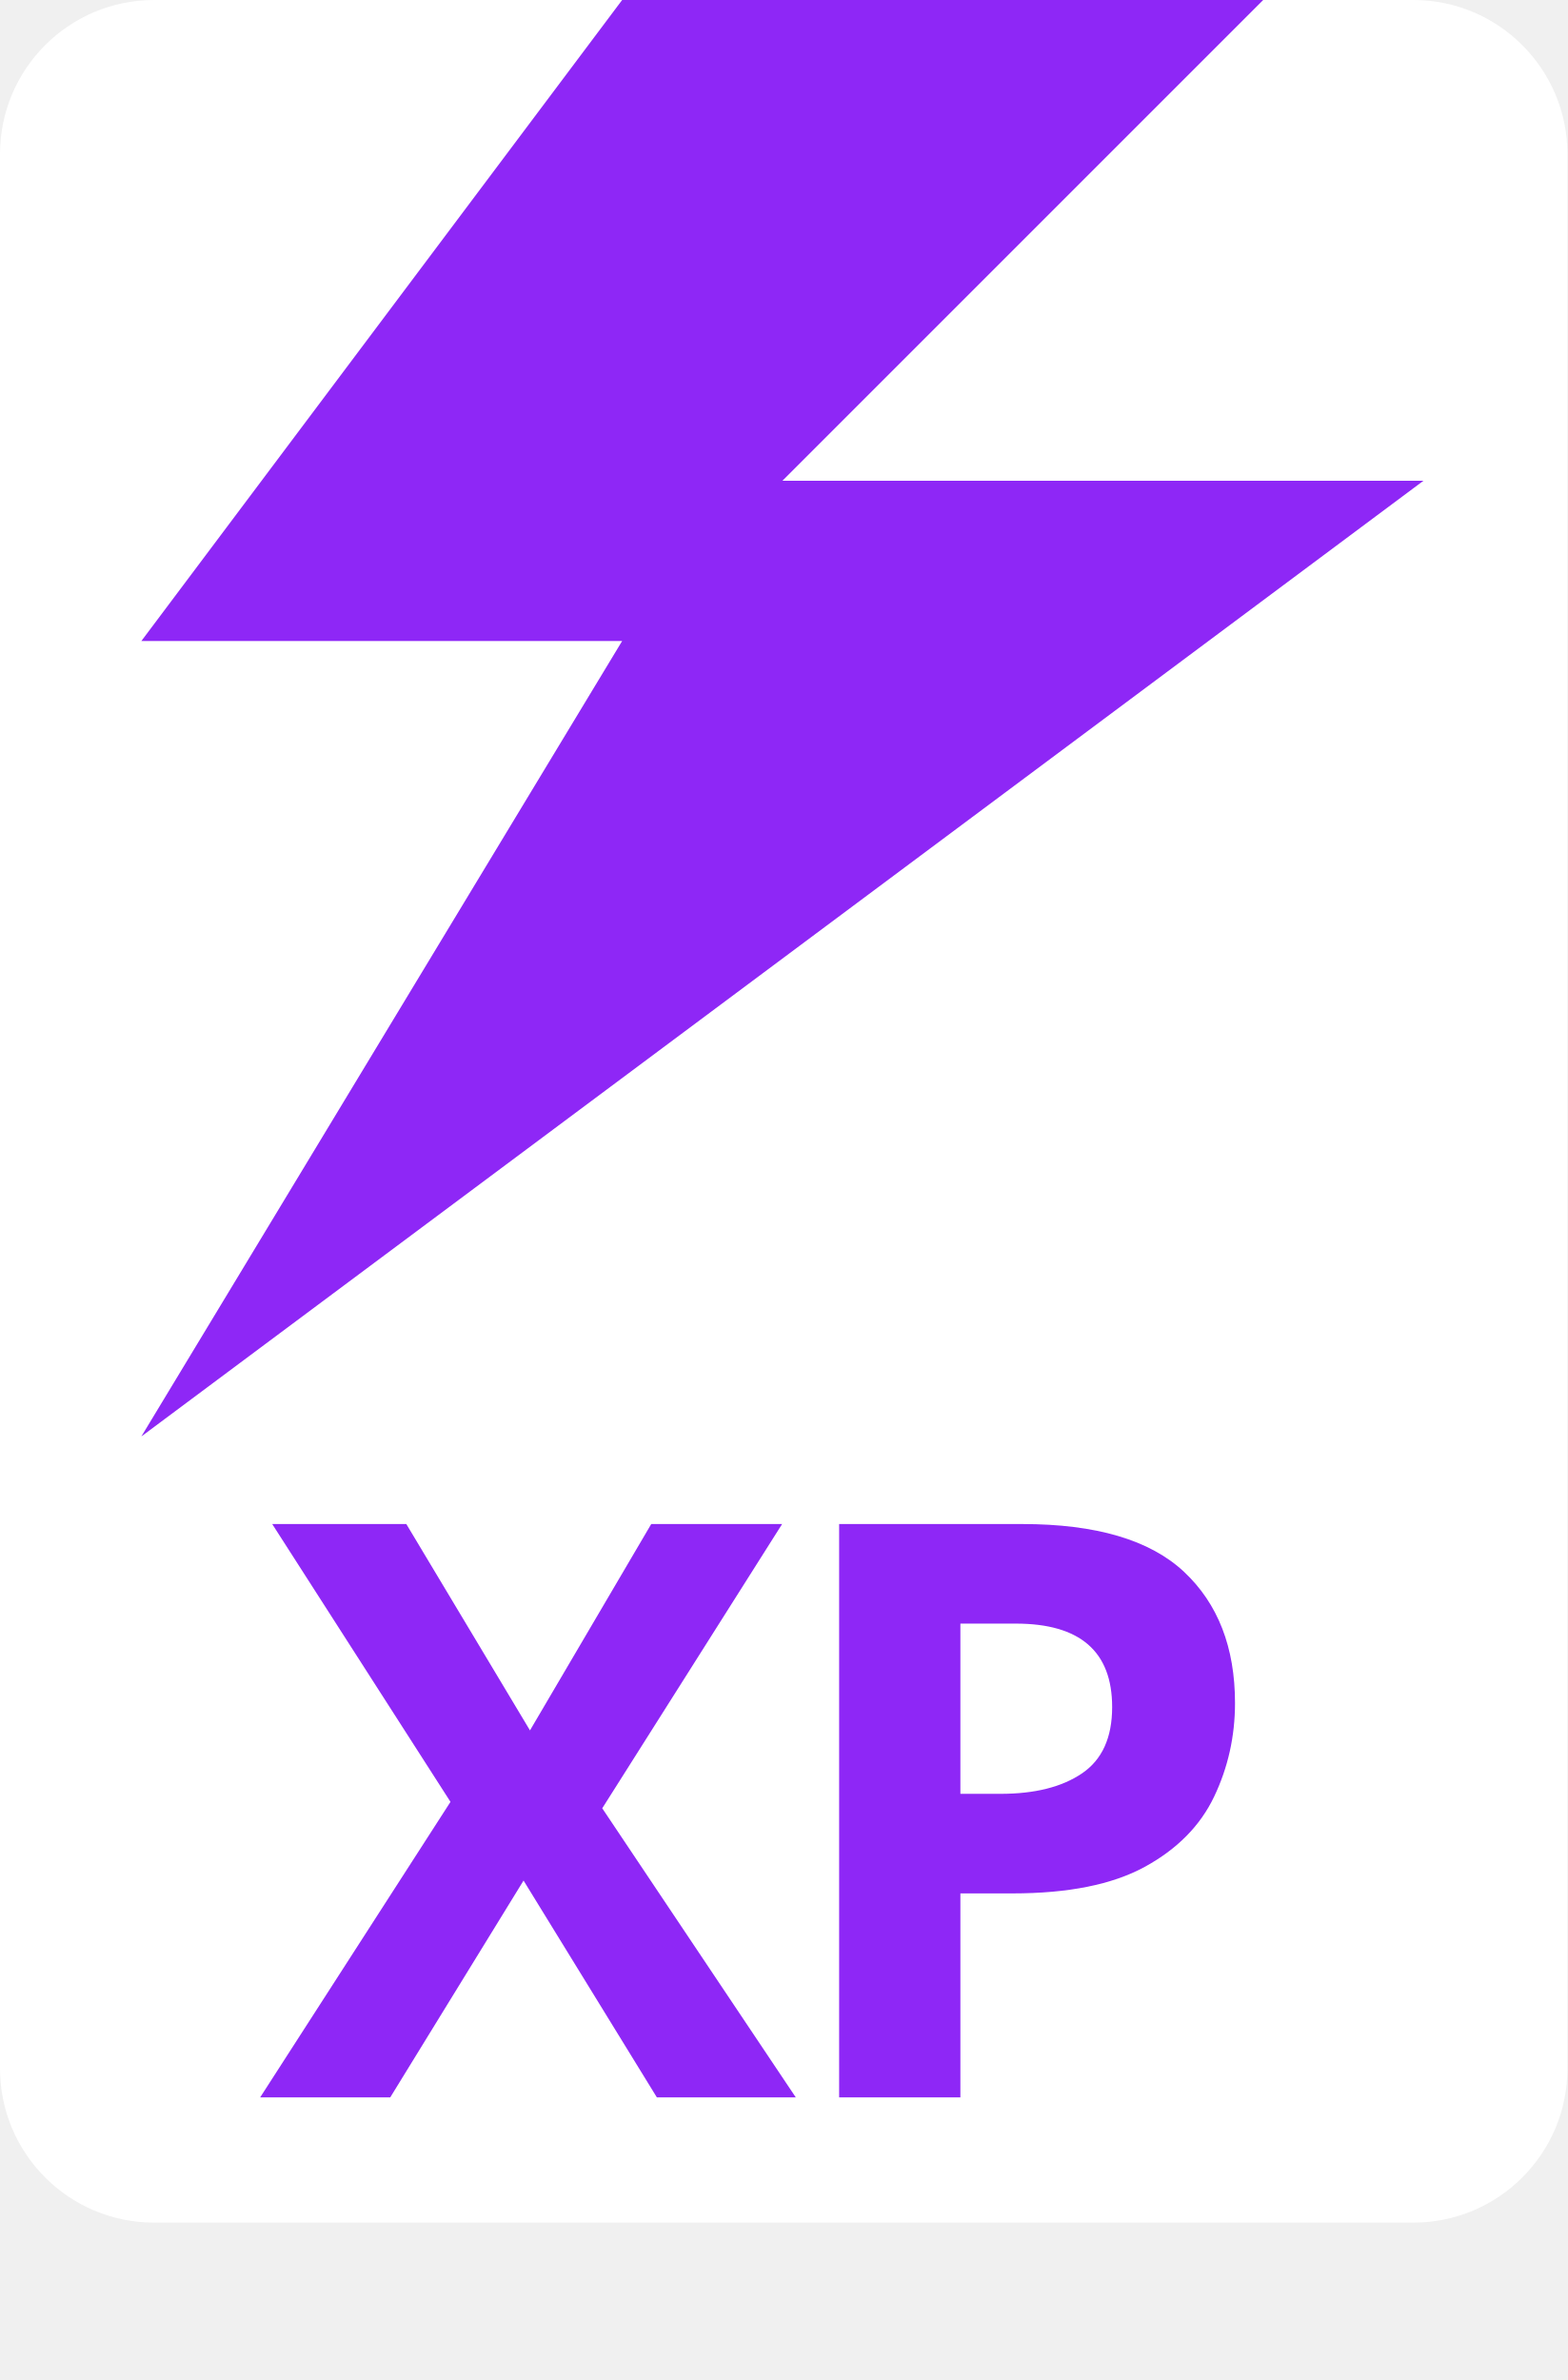
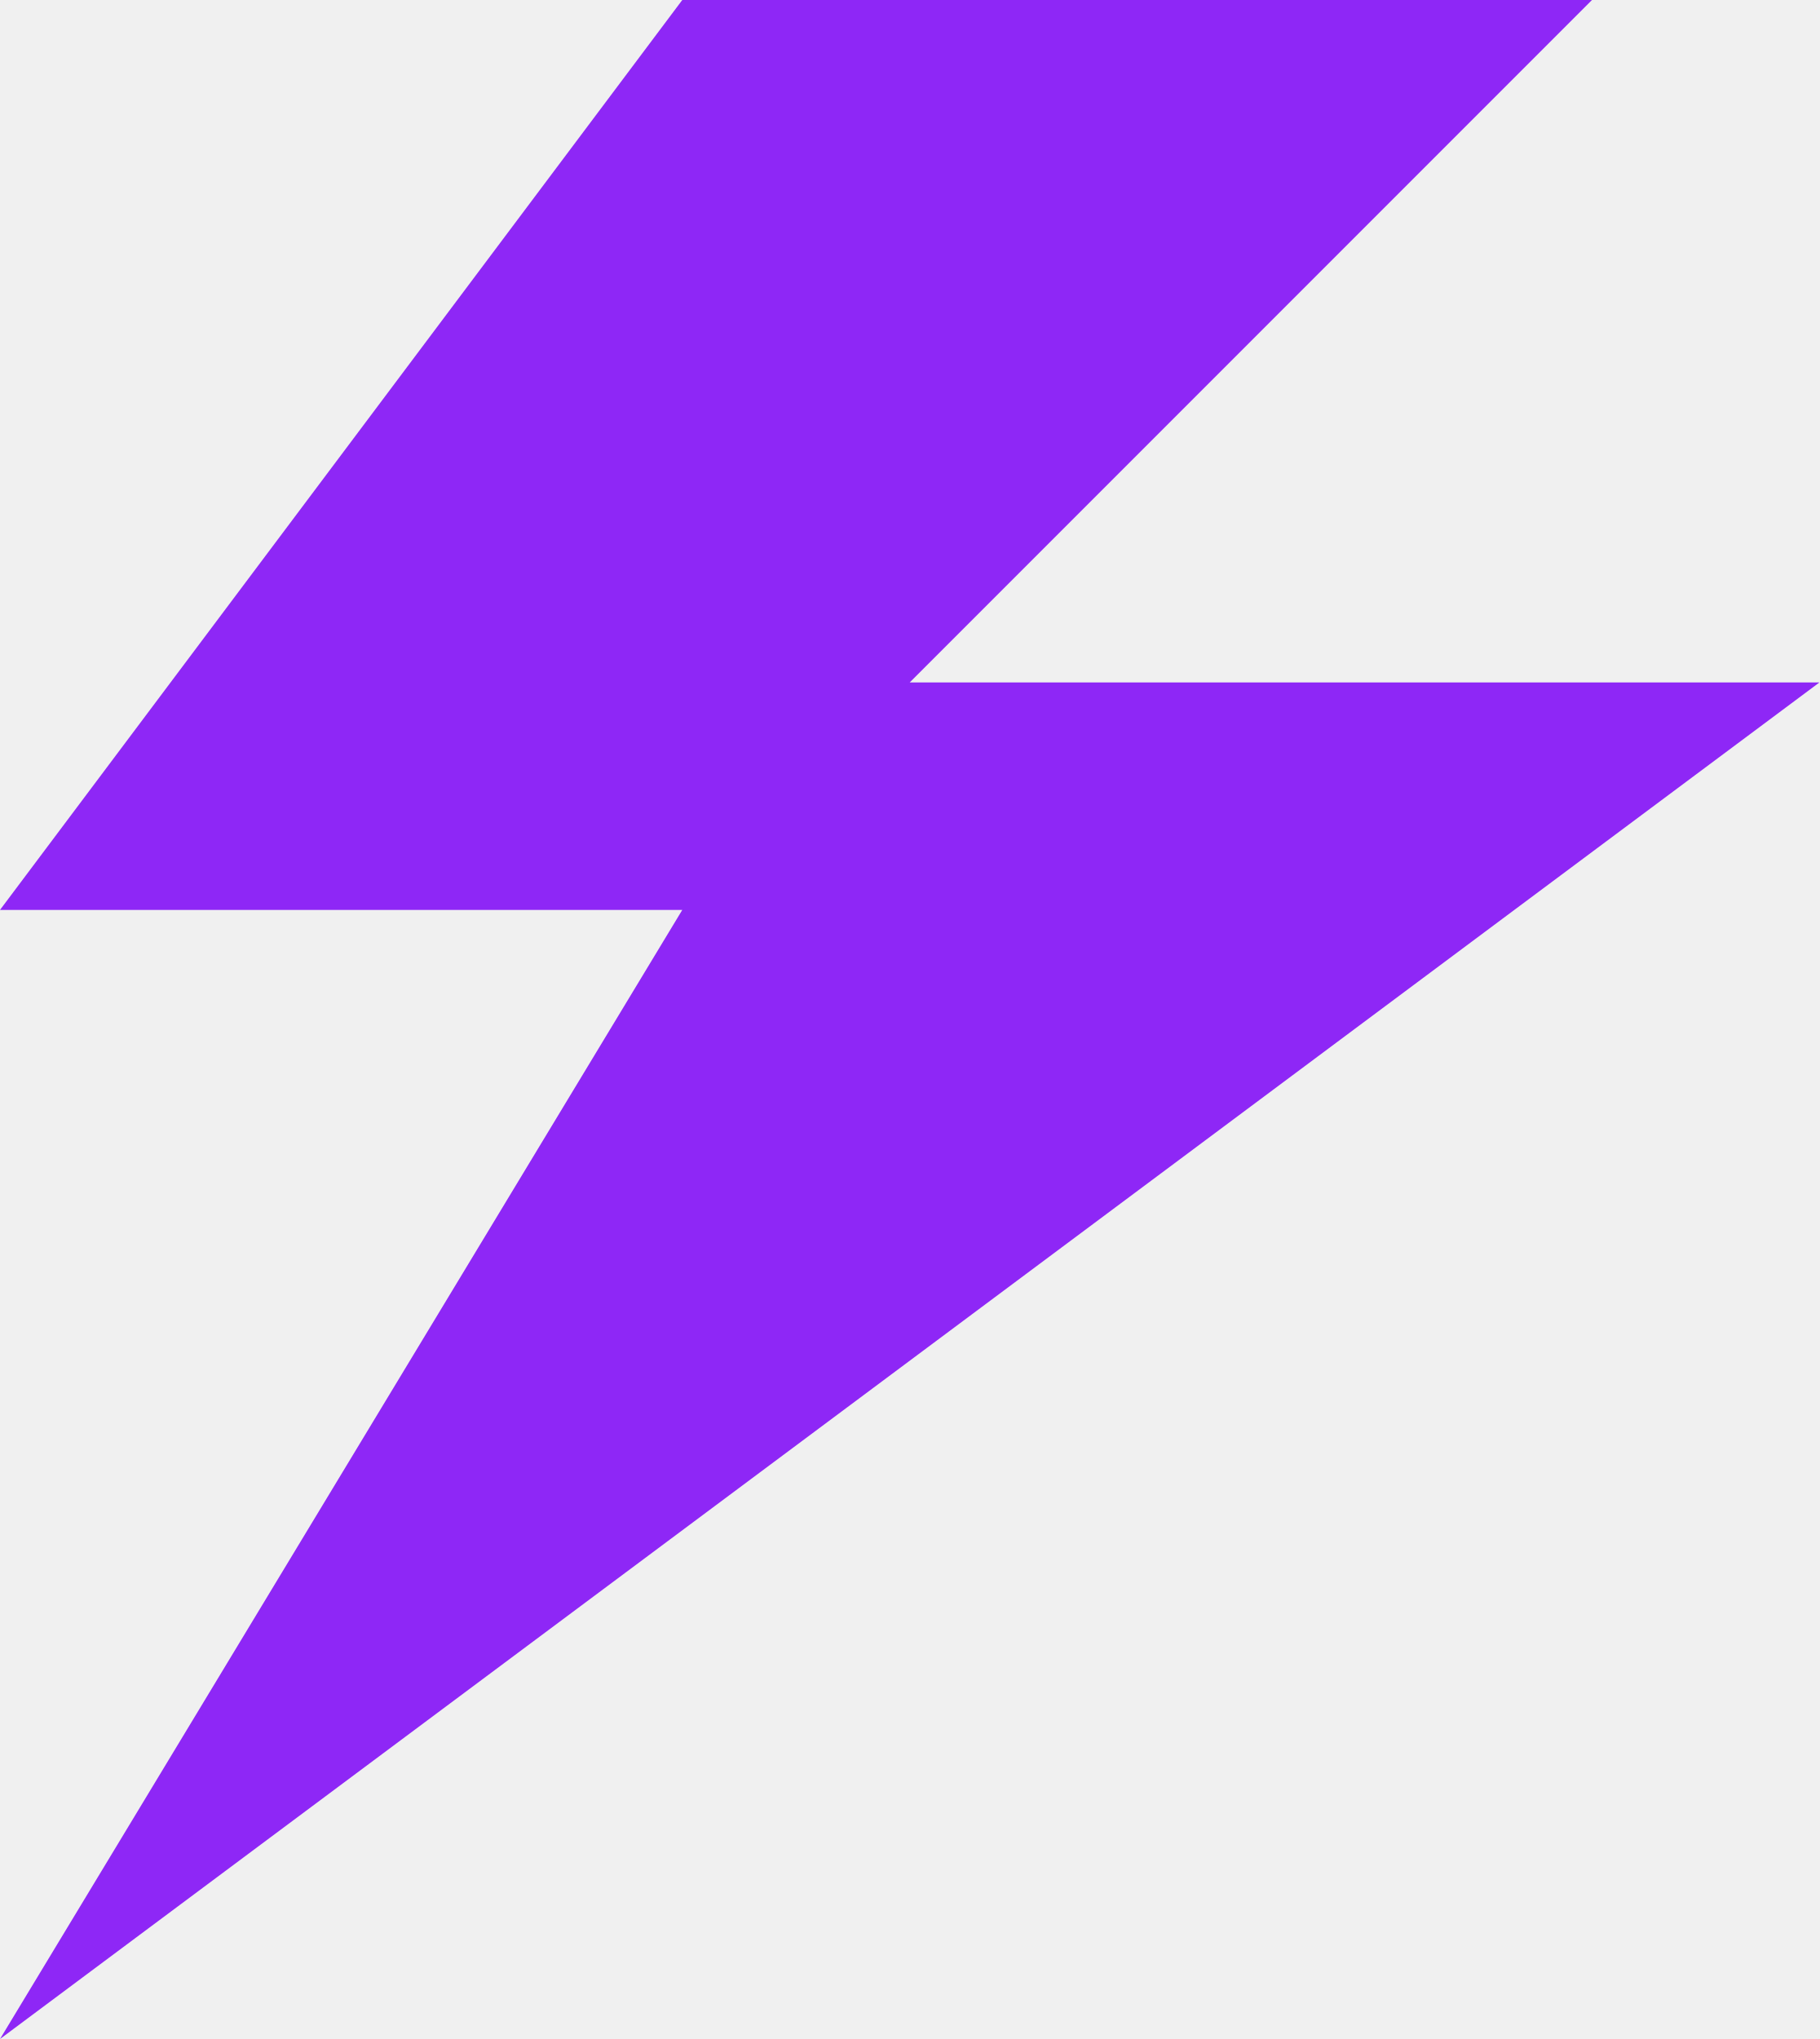
- <svg xmlns="http://www.w3.org/2000/svg" width="244" height="370.5" viewBox="0 0 244 370.5">
-   <g id="Group_7" data-name="Group 7" transform="translate(-562 -355)">
-     <rect id="Rectangle_8" data-name="Rectangle 8" width="244" height="346" rx="24" transform="translate(562 355)" fill="#fff" />
-     <path id="Icon_metro-power" data-name="Icon metro-power" d="M77.413,1.928,2.571,101.717H77.413L2.571,225.543,202.15,76.77H102.36L177.2,1.928Z" transform="translate(581.433 353.072)" fill="#8e27f6" />
-     <text id="XP" transform="translate(602.5 681.5)" fill="#8e27f6" font-size="125" font-family="Poppins-Bold, Poppins" font-weight="700" letter-spacing="-0.036em">
-       <tspan x="0" y="0">XP</tspan>
-     </text>
-   </g>
+ <svg xmlns="http://www.w3.org/2000/svg" width="243.996" height="273.381" viewBox="0 0 243.996 273.381">
+   <path id="Logo" d="M94.069,1.928l-91.5,122h91.5L2.571,275.309l244-181.883h-122l91.5-91.5Z" transform="translate(-2.571 -1.928)" fill="#8e27f6" />
</svg>
